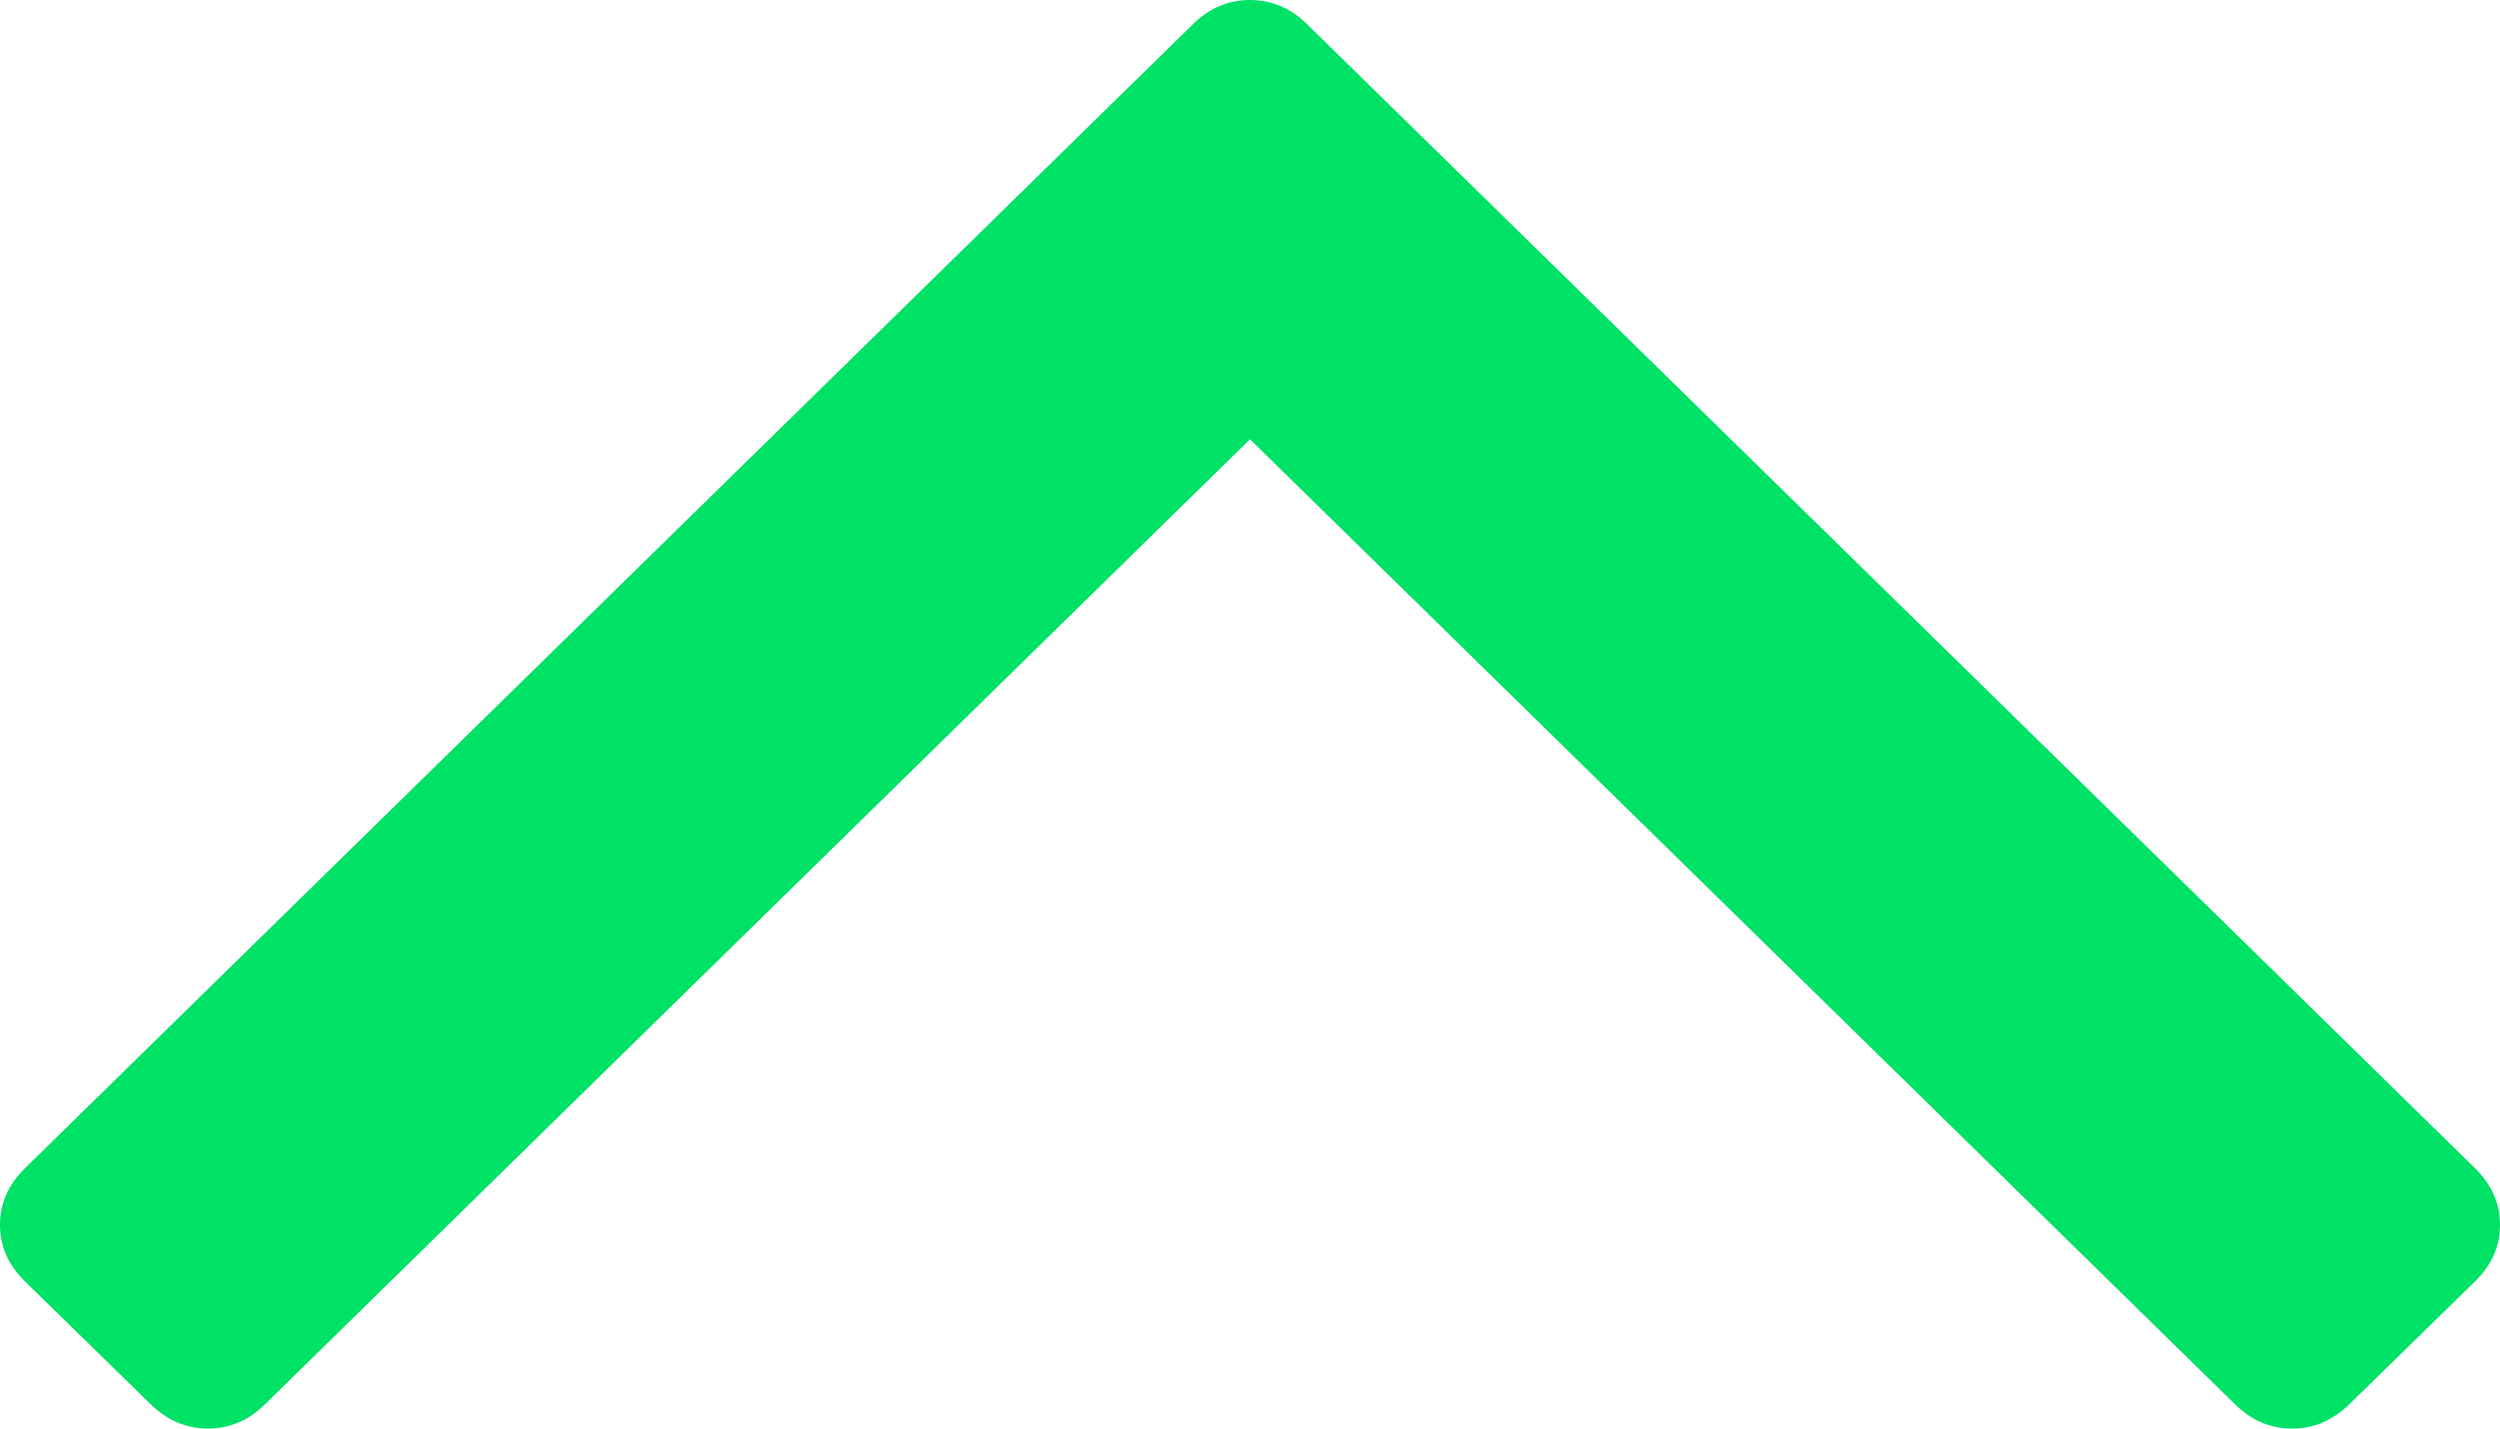
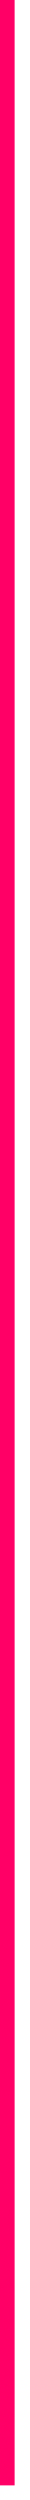
- <svg xmlns="http://www.w3.org/2000/svg" version="1.1" width="7px" height="4px">
-   <g transform="matrix(1 0 0 1 -736 -518 )">
-     <path d="M 6.93 3.271  C 6.977 3.317  7 3.37  7 3.43  C 7 3.489  6.977 3.542  6.93 3.588  L 6.579 3.931  C 6.532 3.977  6.479 4  6.418 4  C 6.357 4  6.303 3.977  6.257 3.931  L 3.5 1.23  L 0.743 3.931  C 0.697 3.977  0.643 4  0.582 4  C 0.521 4  0.468 3.977  0.421 3.931  L 0.07 3.588  C 0.023 3.542  0 3.489  0 3.43  C 0 3.37  0.023 3.317  0.07 3.271  L 3.339 0.069  C 3.385 0.023  3.439 0  3.5 0  C 3.561 0  3.615 0.023  3.661 0.069  L 6.93 3.271  Z " fill-rule="nonzero" fill="#00e266" stroke="none" transform="matrix(1 0 0 1 736 518 )" />
+ <svg xmlns="http://www.w3.org/2000/svg" version="1.1" width="2px" height="171px">
+   <g transform="matrix(1 0 0 1 -654 -422 )">
+     <path d="M 654.5 422  L 654.5 592  " stroke-width="1" stroke="#ff0066" fill="none" />
  </g>
</svg>
